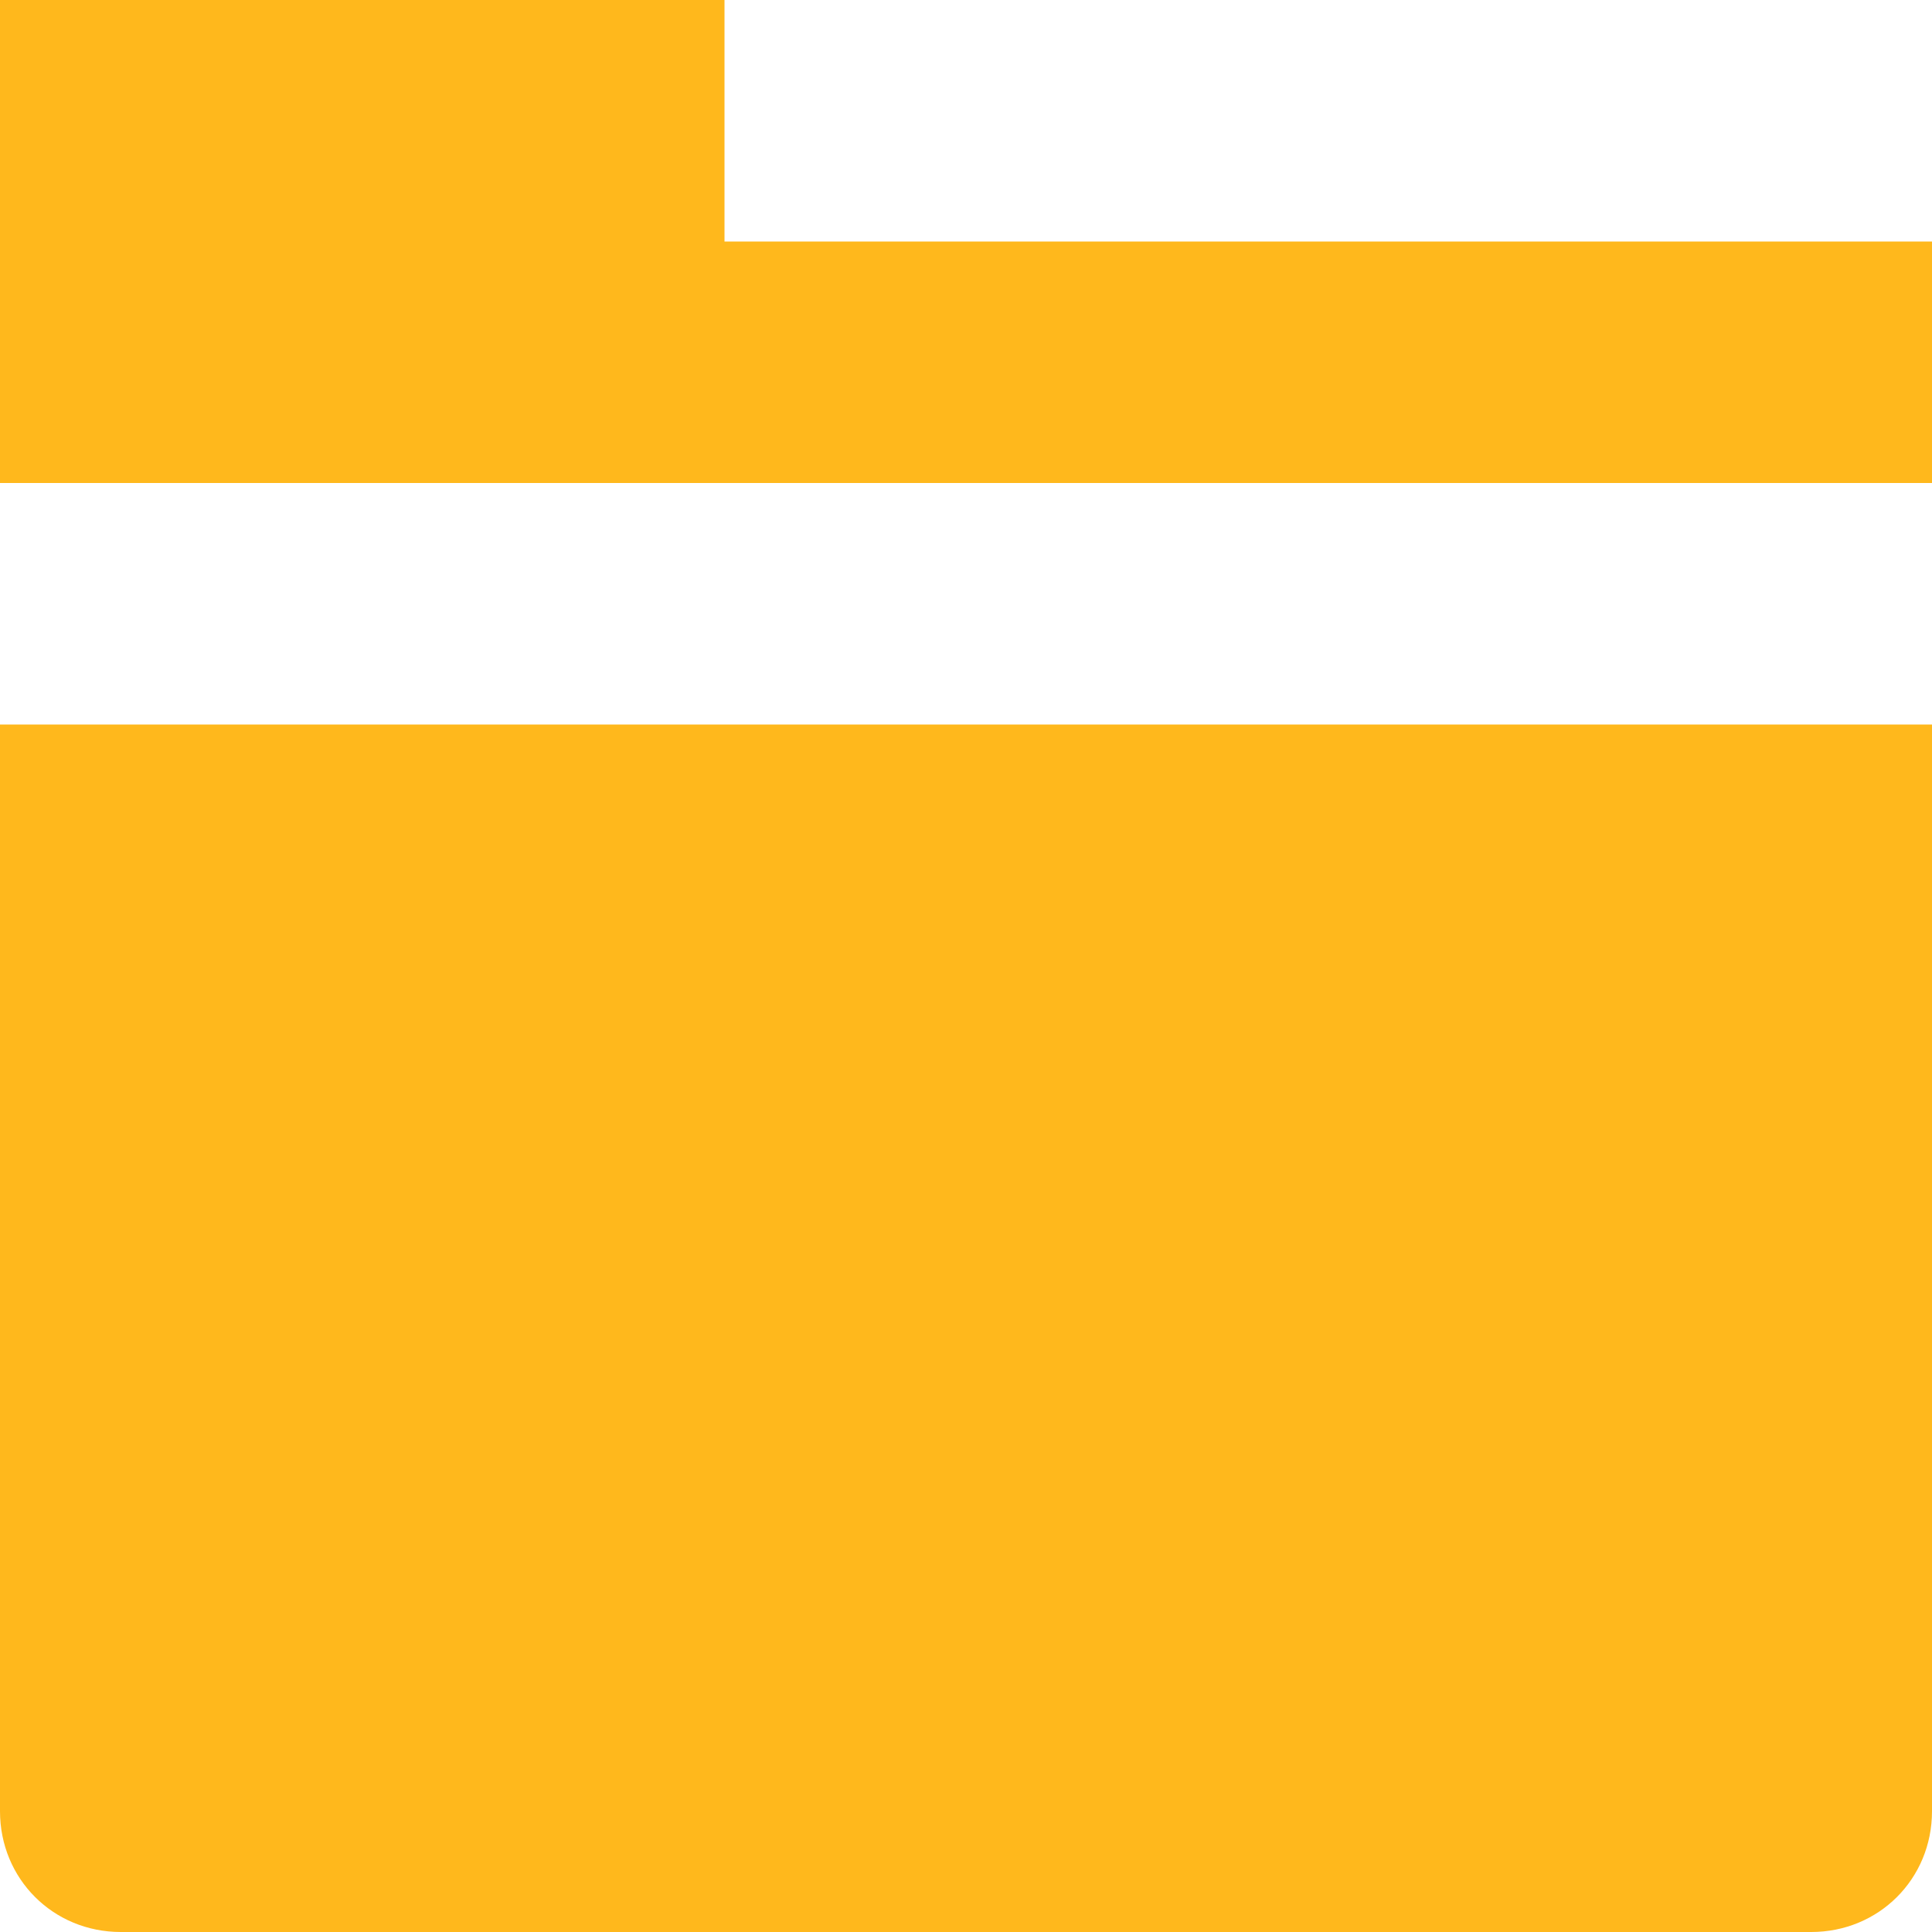
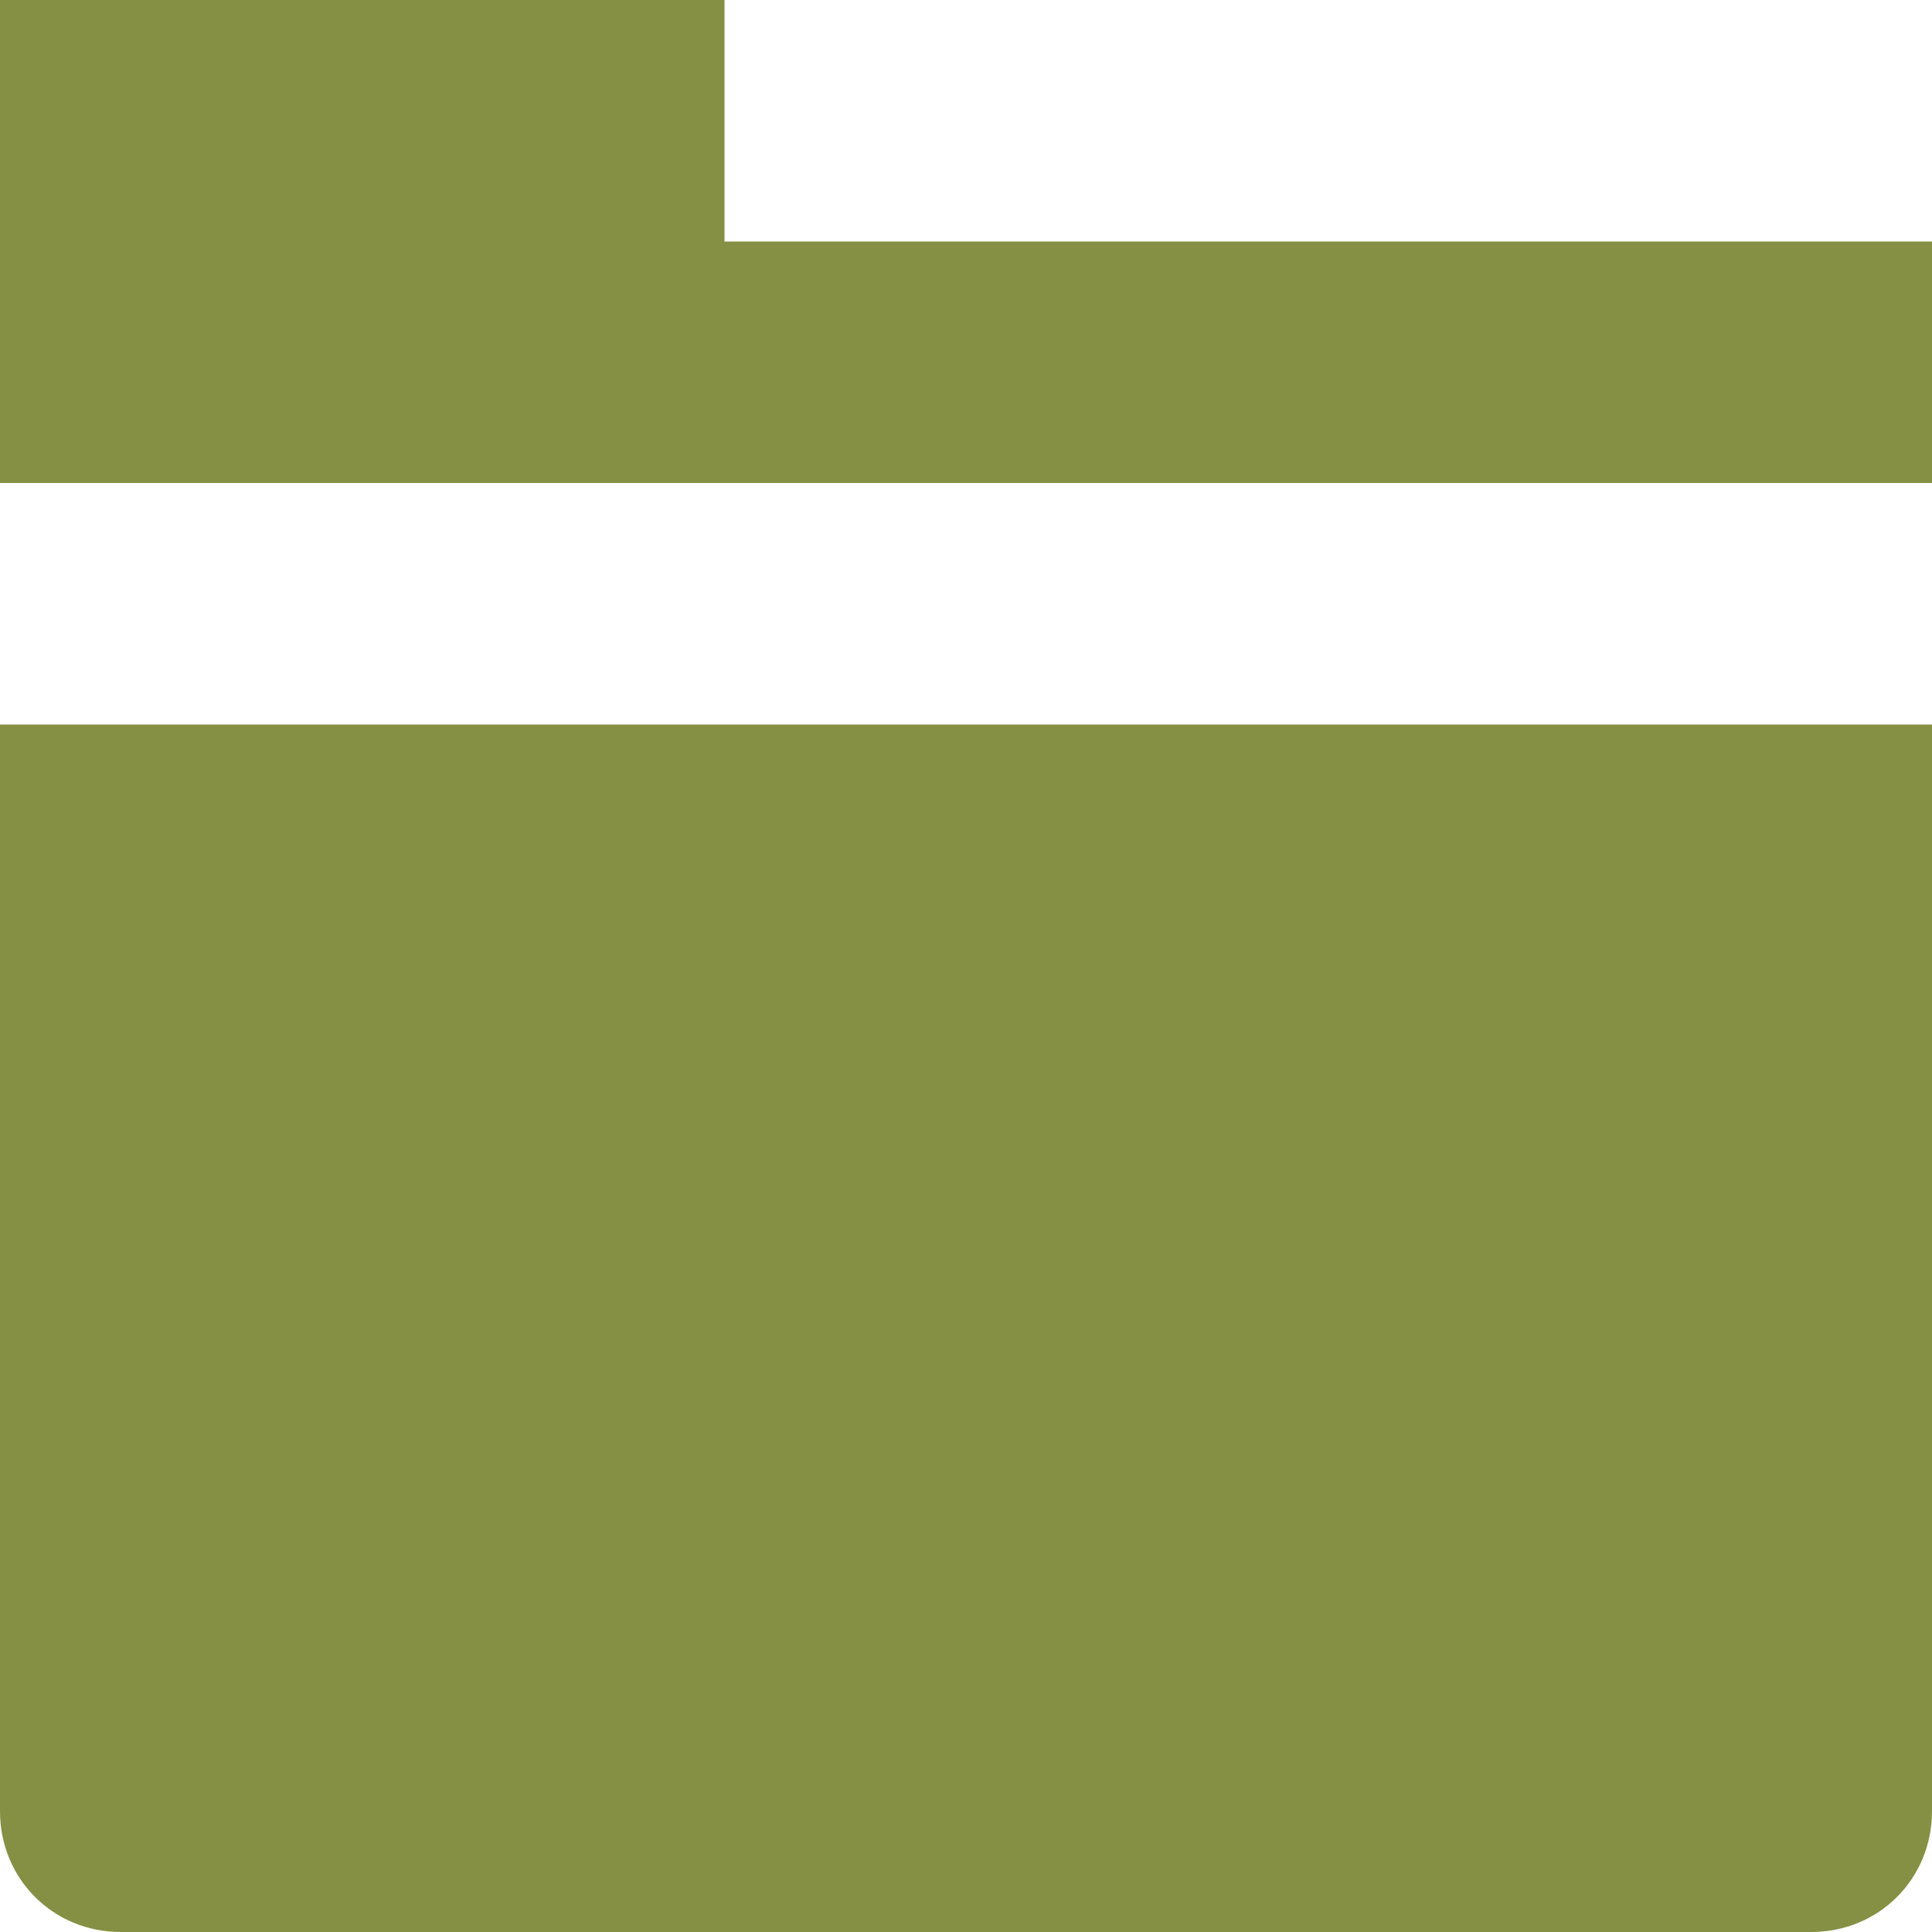
<svg xmlns="http://www.w3.org/2000/svg" width="8" height="8" viewBox="0 0 8 8">
-   <path d="M0 0v2h8v-1h-5v-1h-3zm0 3v4.5c0 .28.22.5.5.5h7c.28 0 .5-.22.5-.5v-4.5h-8z" style="fill:#FFB81C;fill-opacity:1" />
+   <path d="M0 0v2h8v-1h-5v-1h-3zm0 3v4.5c0 .28.22.5.5.5h7c.28 0 .5-.22.5-.5v-4.5h-8z" style="fill:#859044;fill-opacity:1" />
</svg>
